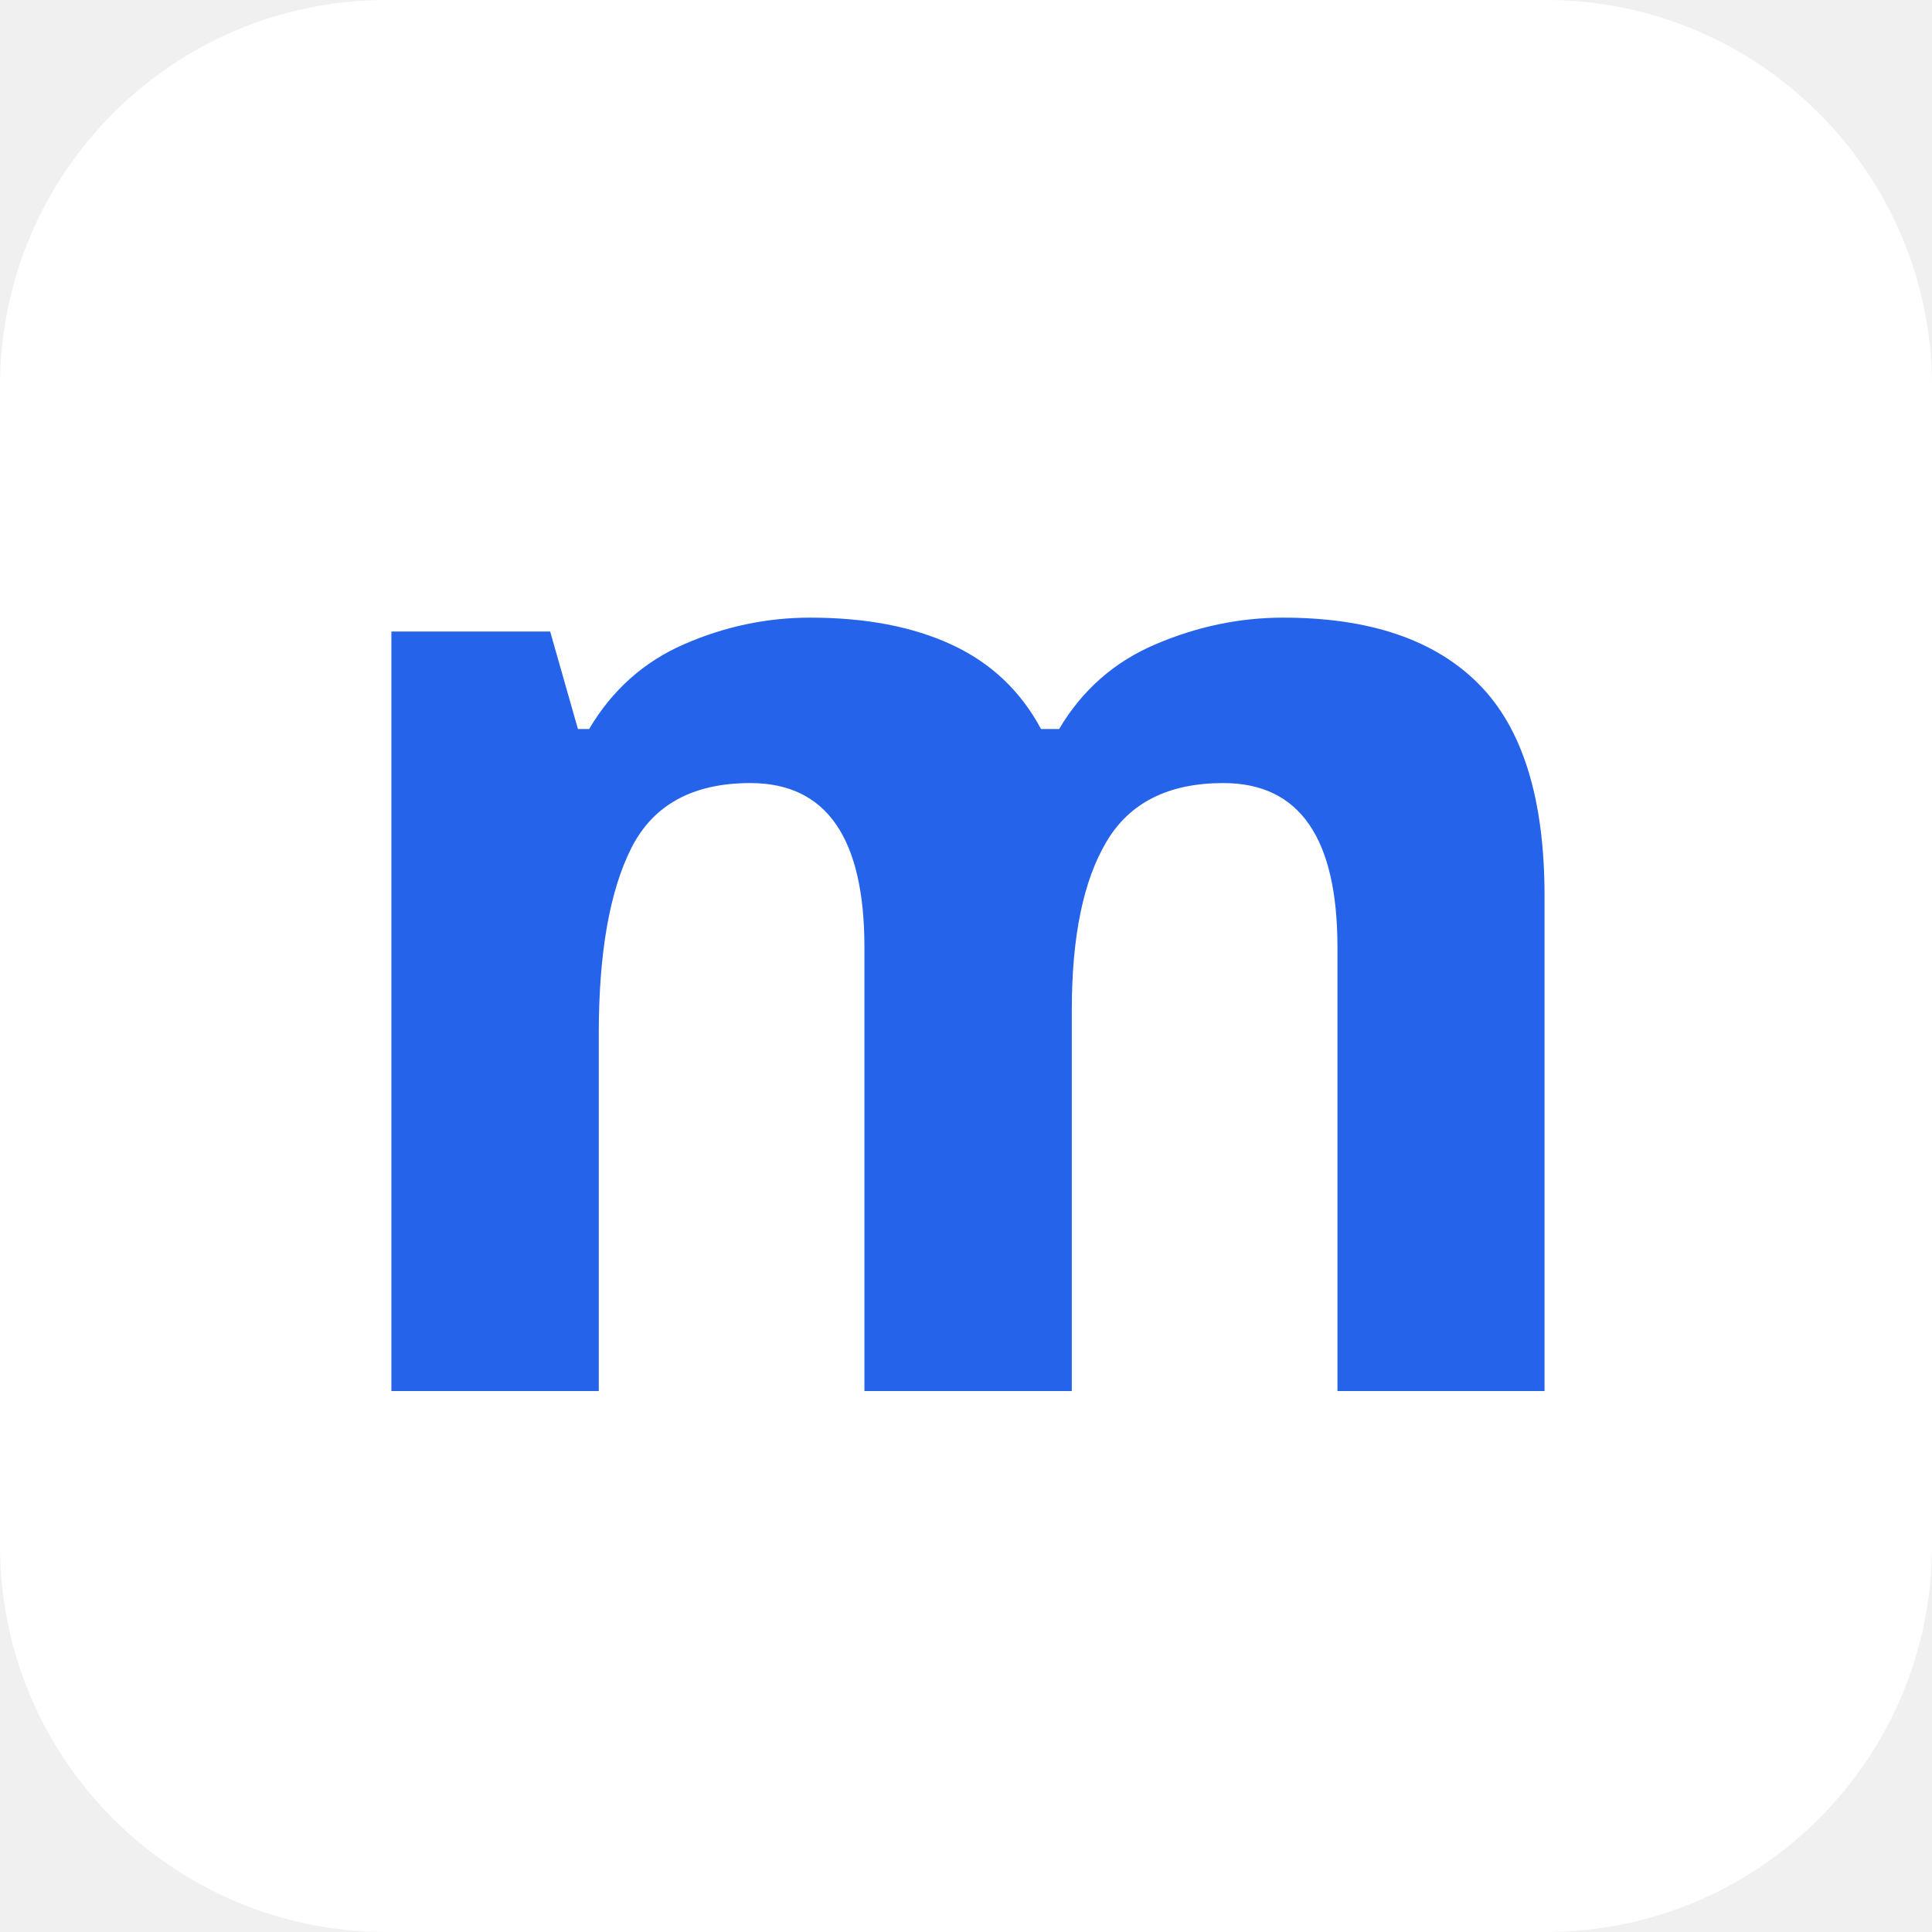
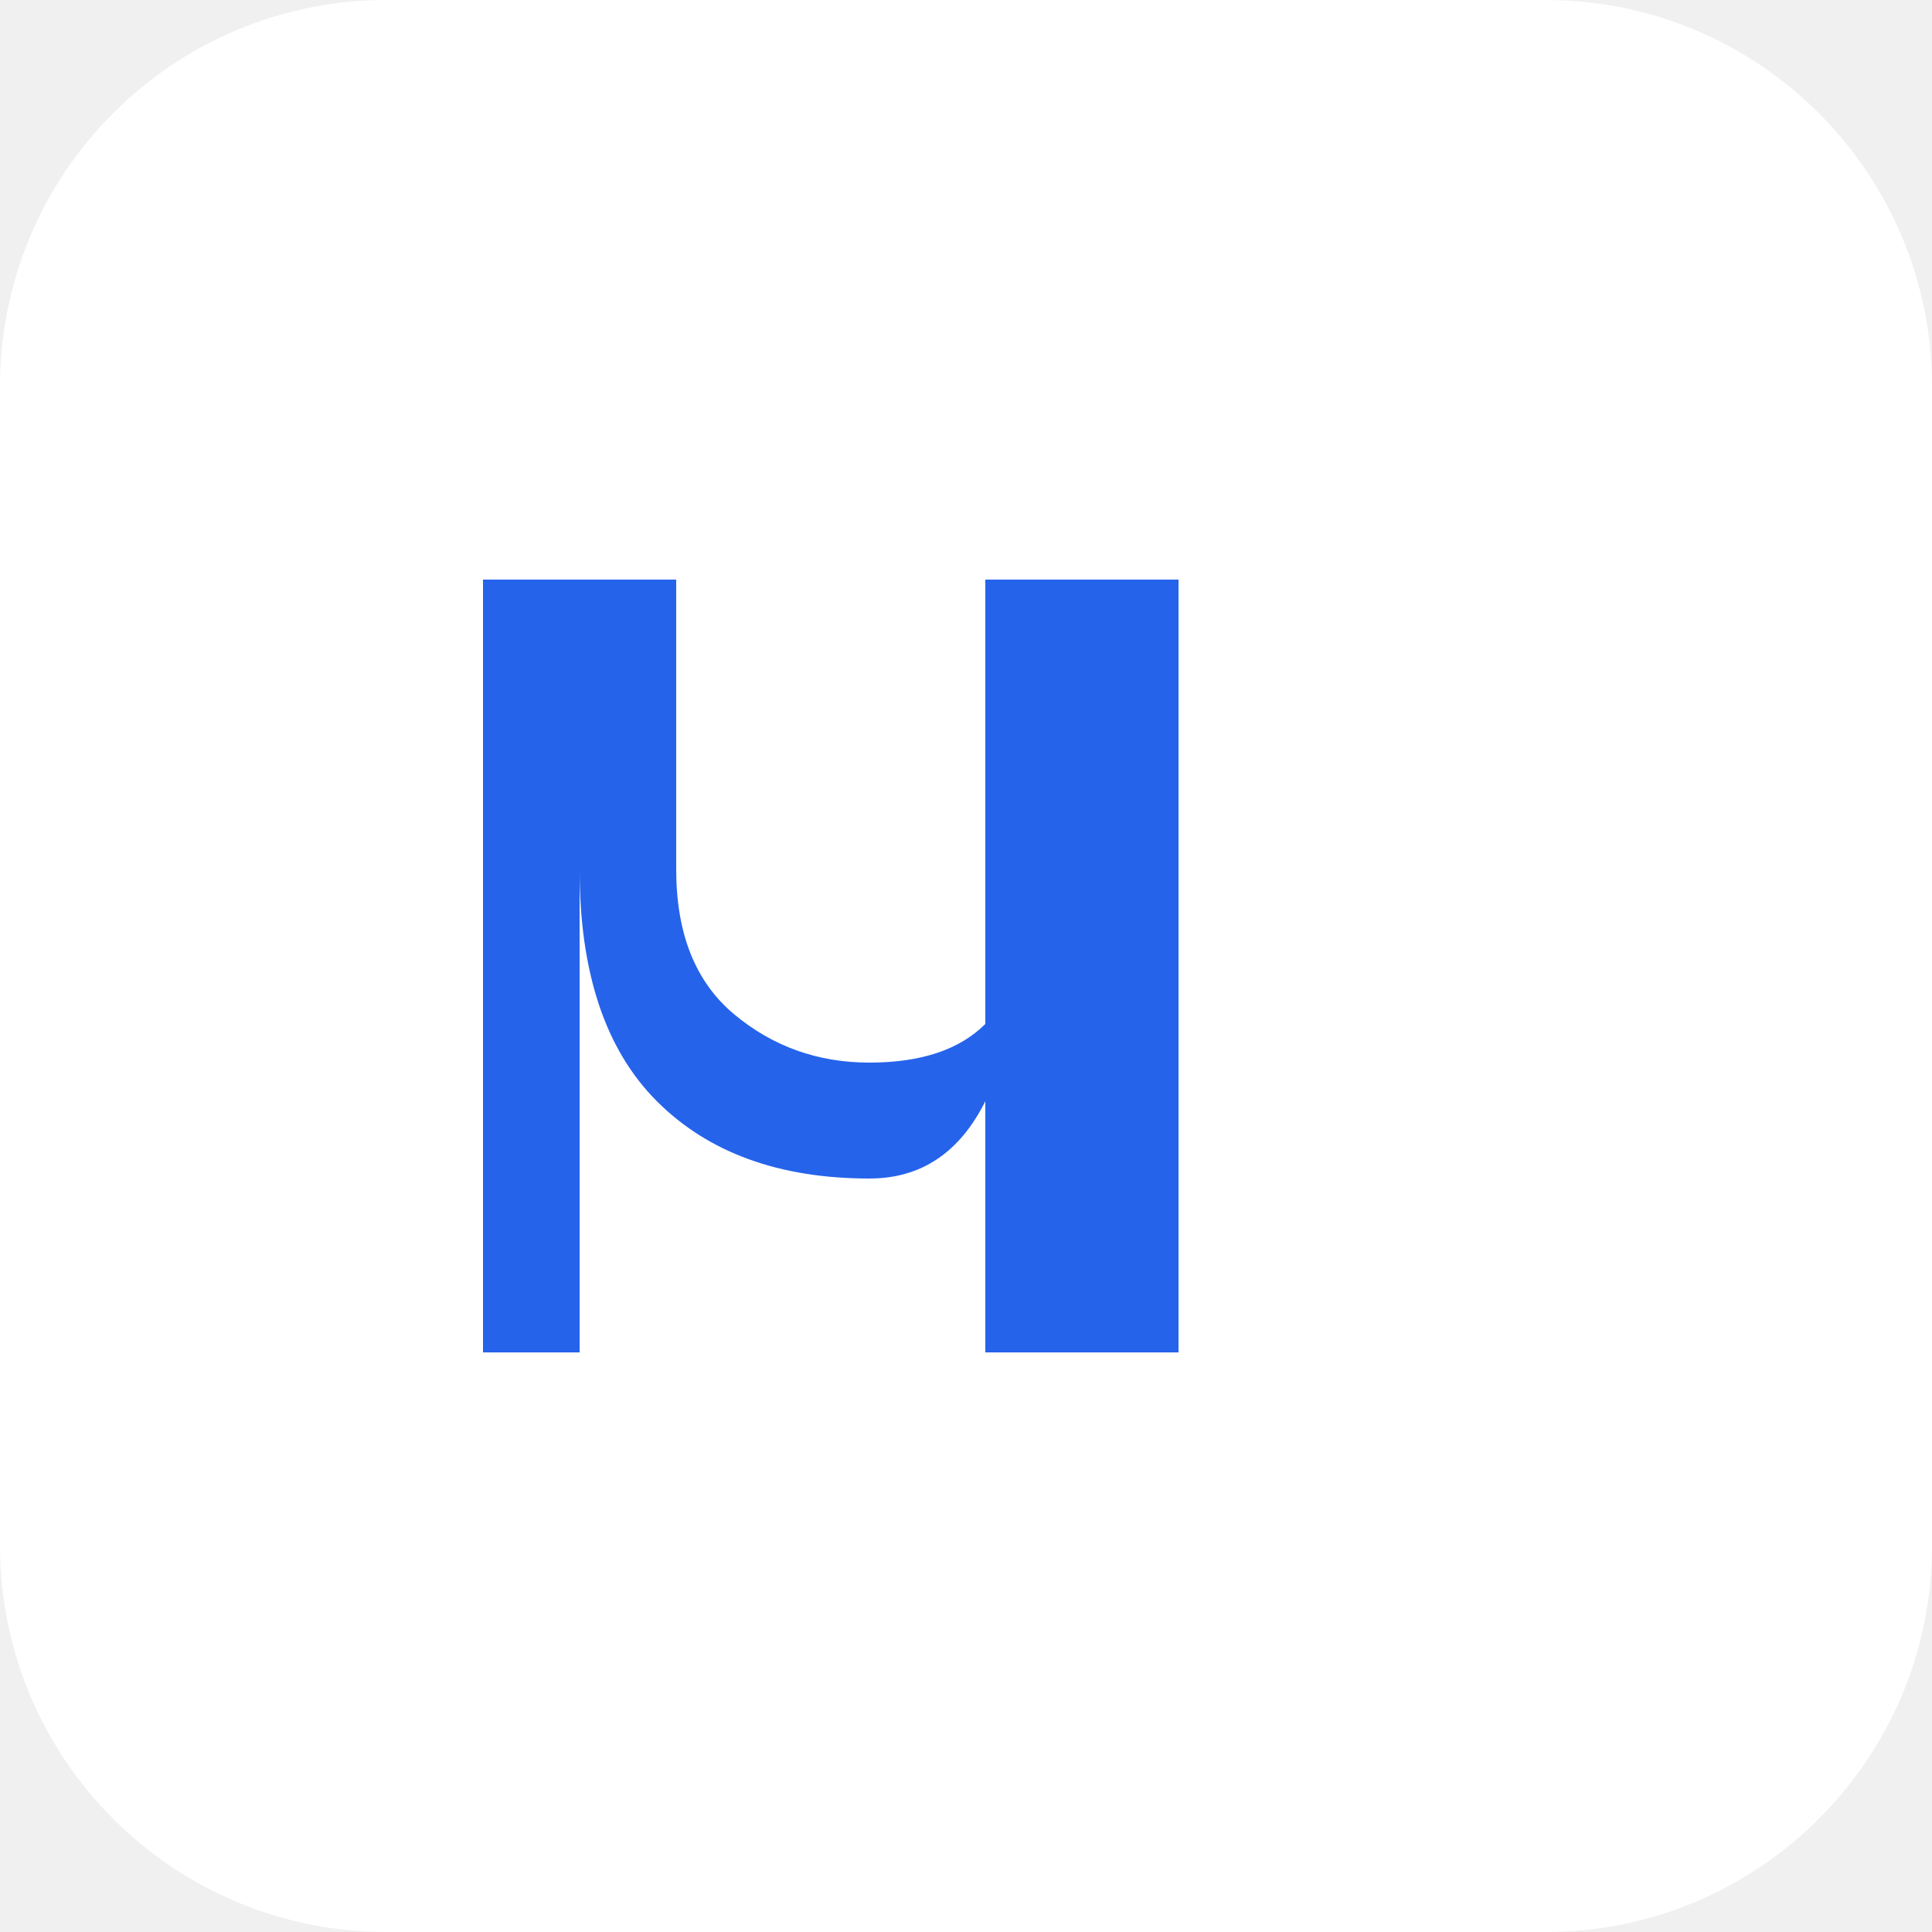
<svg xmlns="http://www.w3.org/2000/svg" viewBox="0 0 100 100">
-   <style>
-     .logo-text {
-       font-family: 'Comfortaa', sans-serif;
-       font-size: 72px;
-       font-weight: 700;
-       fill: #2563eb;
-     }
-   </style>
  <rect width="100" height="100" fill="#ffffff" rx="20" />
-   <text x="50" y="72" text-anchor="middle" class="logo-text">m</text>
+   <path d="M 25 70 L 25 30 L 35 30 L 35 45 Q 35 50 38 52.5 Q 41 55 45 55 Q 47 55 48.5 54.5 Q 50 54 51 53 L 51 30 L 61 30 L 61 70 L 51 70 L 51 57 Q 50 59 48.5 60 Q 47 61 45 61 Q 38 61 34 57 Q 30 53 30 45 L 30 70 Z" fill="#2563eb" />
</svg>
